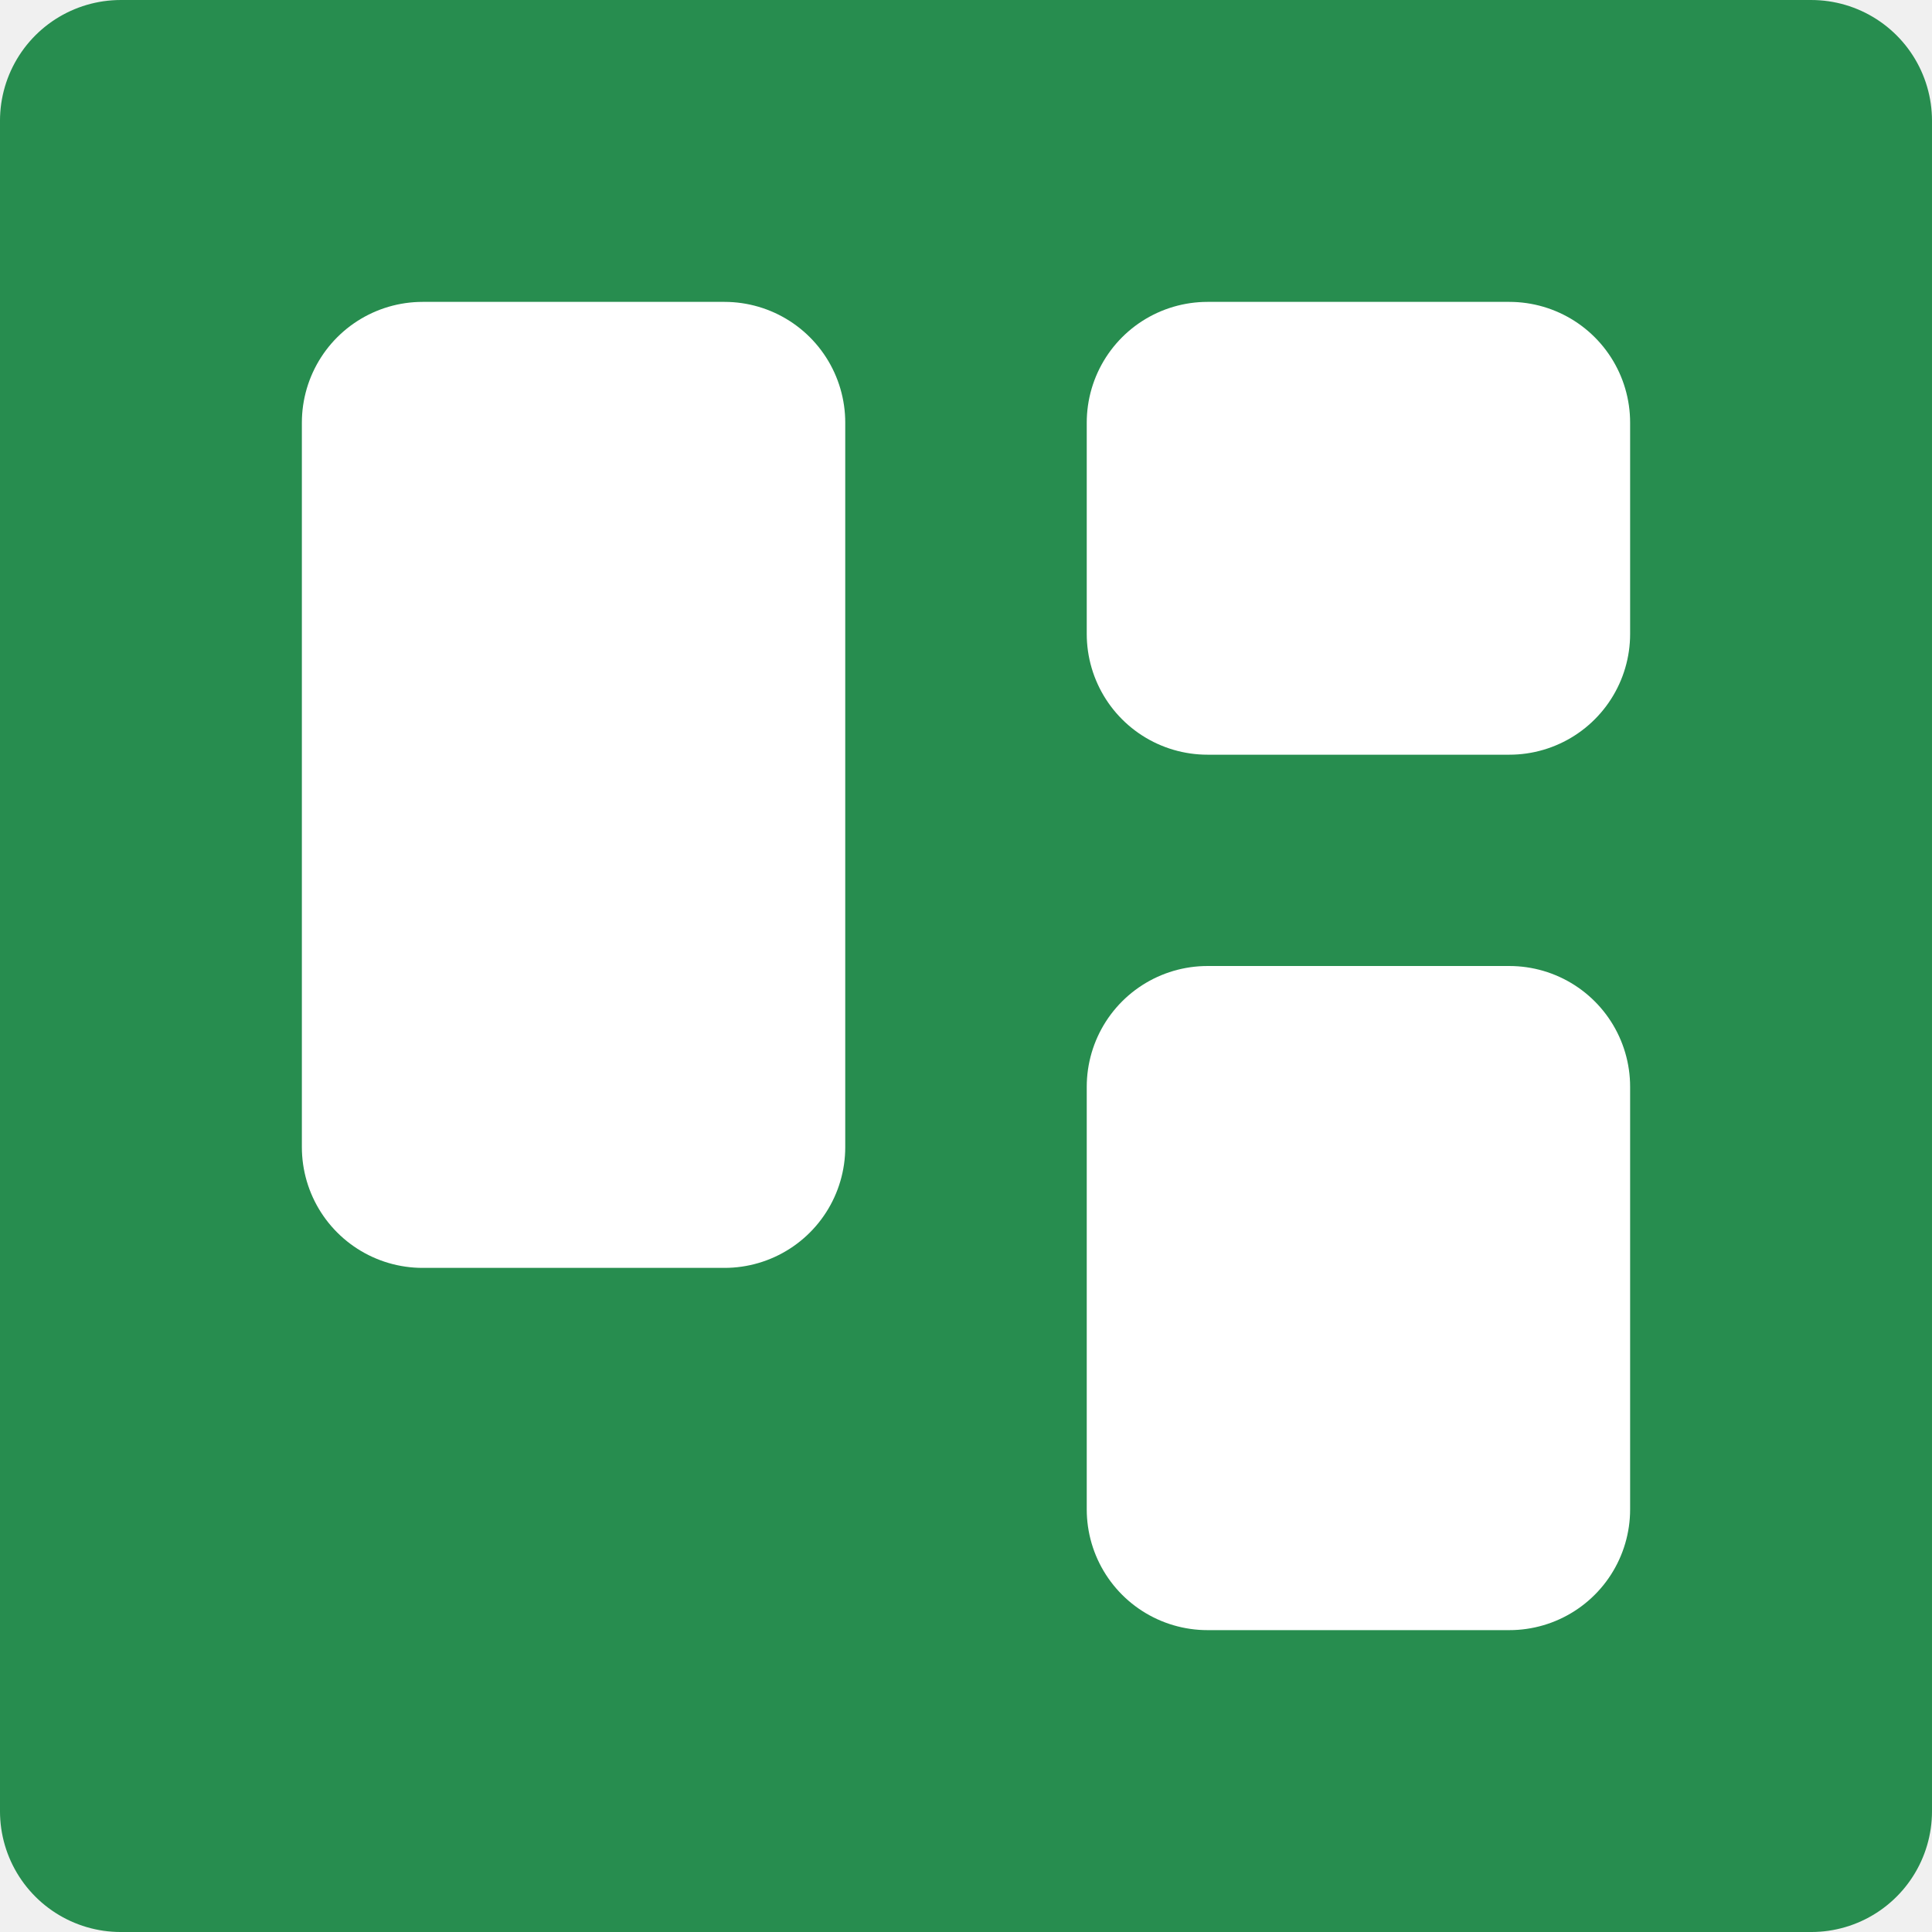
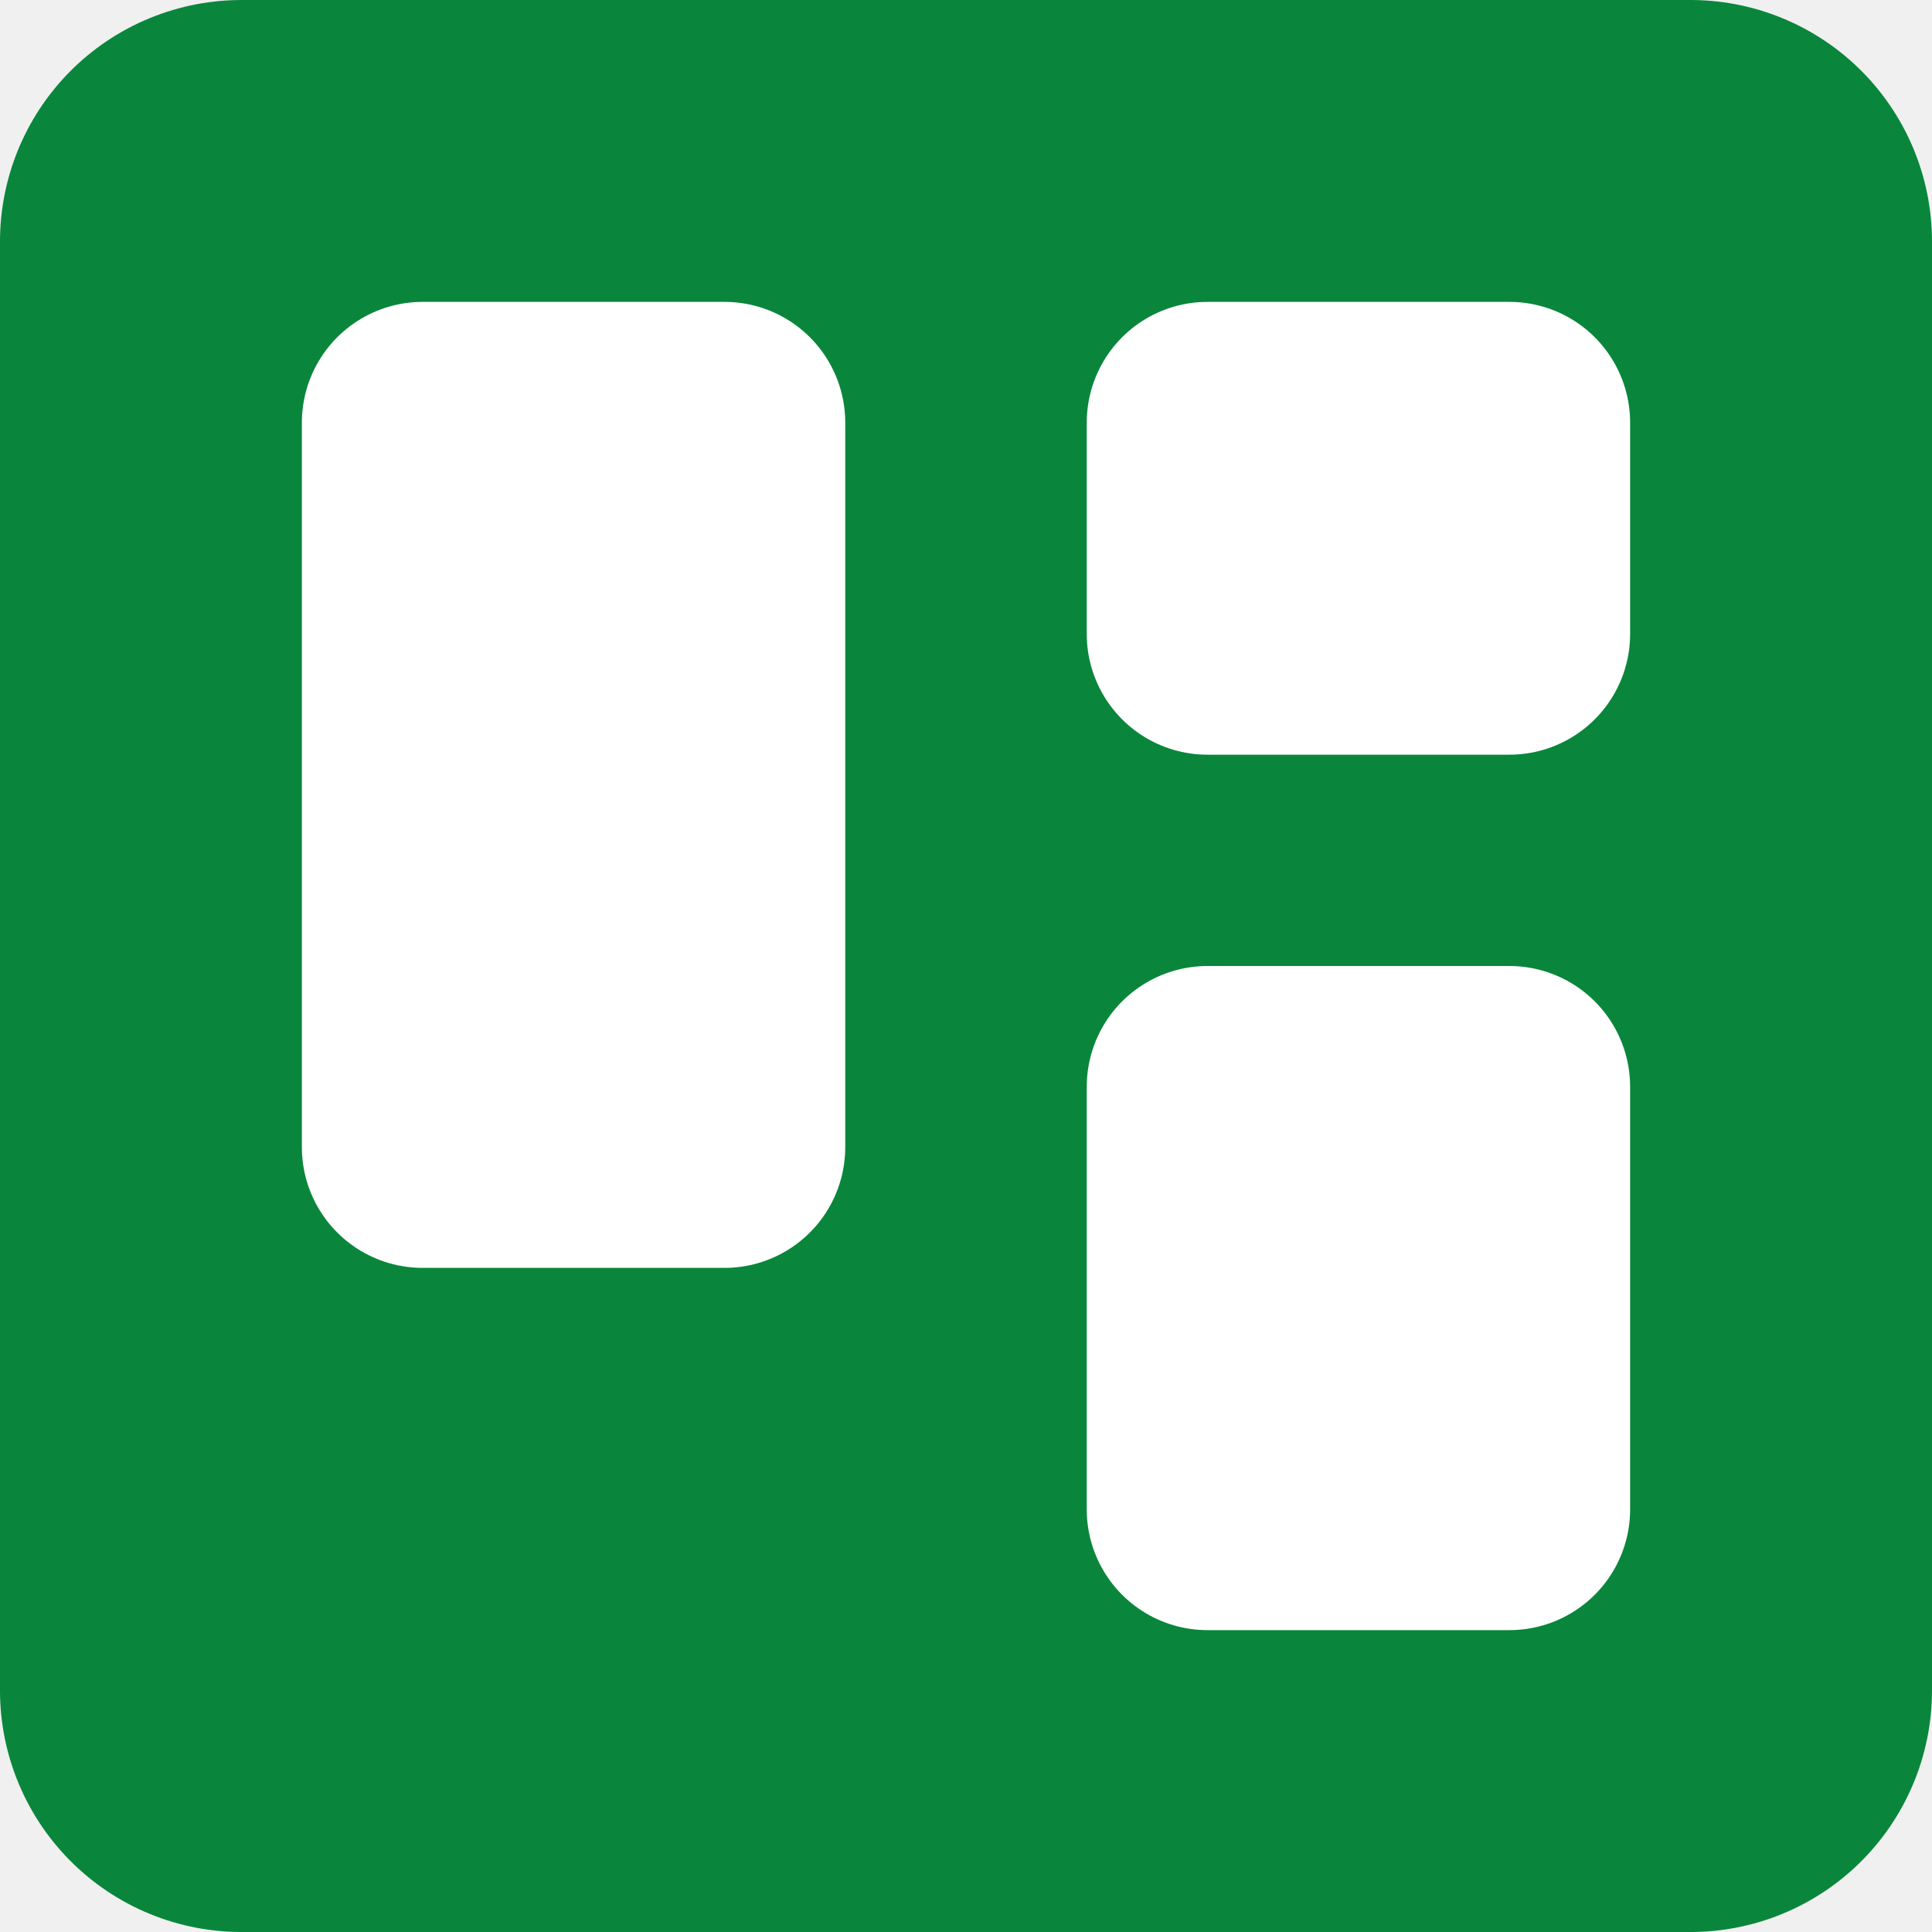
<svg xmlns="http://www.w3.org/2000/svg" width="128" height="128" viewBox="0 0 128 128" version="1.1" id="svg8">
  <defs id="defs2" />
  <g id="layer1" transform="translate(-182.0754,-14.84361)">
-     <g id="g2071" transform="matrix(0.9973305,0,0,0.9973305,-5.343113,-8.896546)" style="stroke-width:1.003" />
-     <rect style="fill:#278d4f;fill-opacity:1;stroke:#278d4f;stroke-width:16;stroke-linecap:round;stroke-linejoin:round;stroke-miterlimit:4;stroke-dasharray:none;stroke-opacity:1" id="rect840" width="112" height="112" x="190.075" y="22.844" />
+     <rect style="fill:#09863b;fill-opacity:1;stroke:#09863b;stroke-width:32;stroke-linecap:round;stroke-linejoin:round;stroke-miterlimit:4;stroke-dasharray:none;stroke-opacity:1" id="rect840" width="96" height="96" x="198.075" y="30.844" />
    <rect style="fill:#ffffff;fill-opacity:1;stroke:#ffffff;stroke-width:16;stroke-linecap:round;stroke-linejoin:round;stroke-miterlimit:4;stroke-dasharray:none;stroke-opacity:1" id="rect1223" width="20" height="48" x="210.075" y="42.844" />
    <rect style="fill:#ffffff;fill-opacity:1;stroke:#ffffff;stroke-width:16;stroke-linecap:round;stroke-linejoin:round;stroke-miterlimit:4;stroke-dasharray:none;stroke-opacity:1" id="rect1223-8" width="20" height="28" x="262.075" y="86.844" />
    <rect style="fill:#ffffff;fill-opacity:1;stroke:#ffffff;stroke-width:16;stroke-linecap:round;stroke-linejoin:round;stroke-miterlimit:4;stroke-dasharray:none;stroke-opacity:1" id="rect1223-6" width="20" height="14" x="262.075" y="42.844" />
+     <g id="g2071" transform="matrix(0.9973305,0,0,0.9973305,-5.343113,-8.896546)" style="stroke-width:1.003" />
  </g>
</svg>
